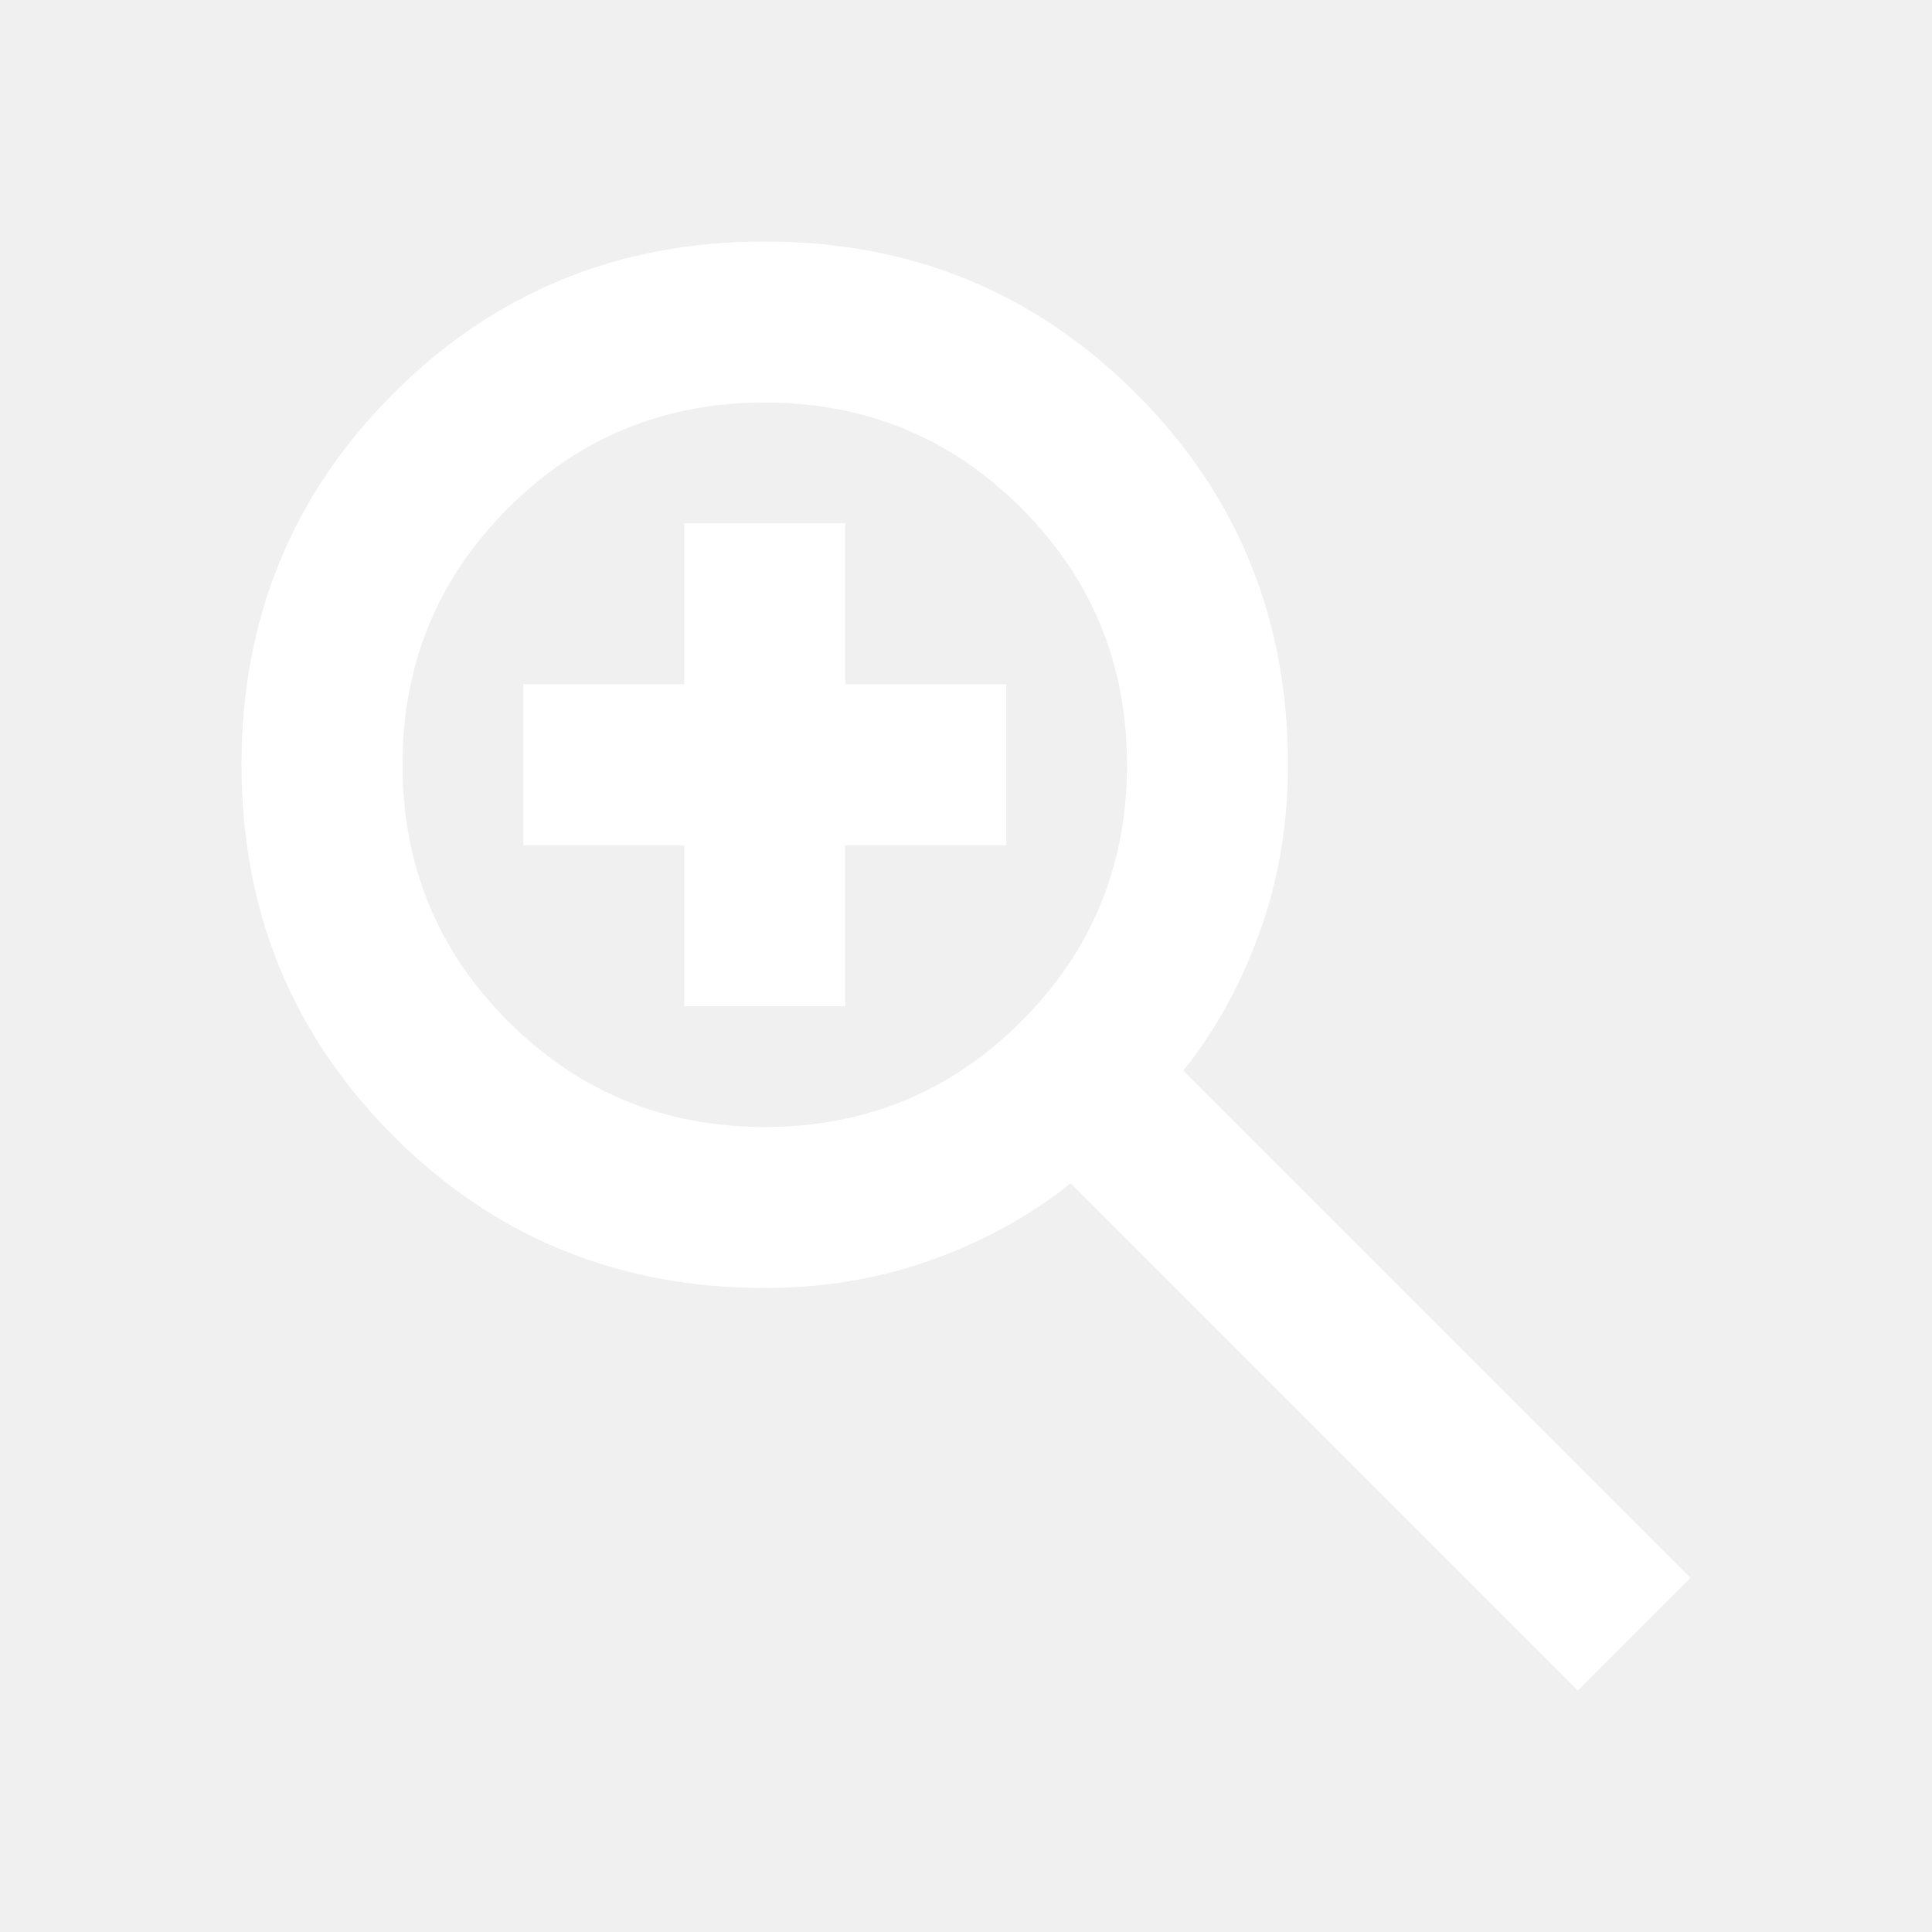
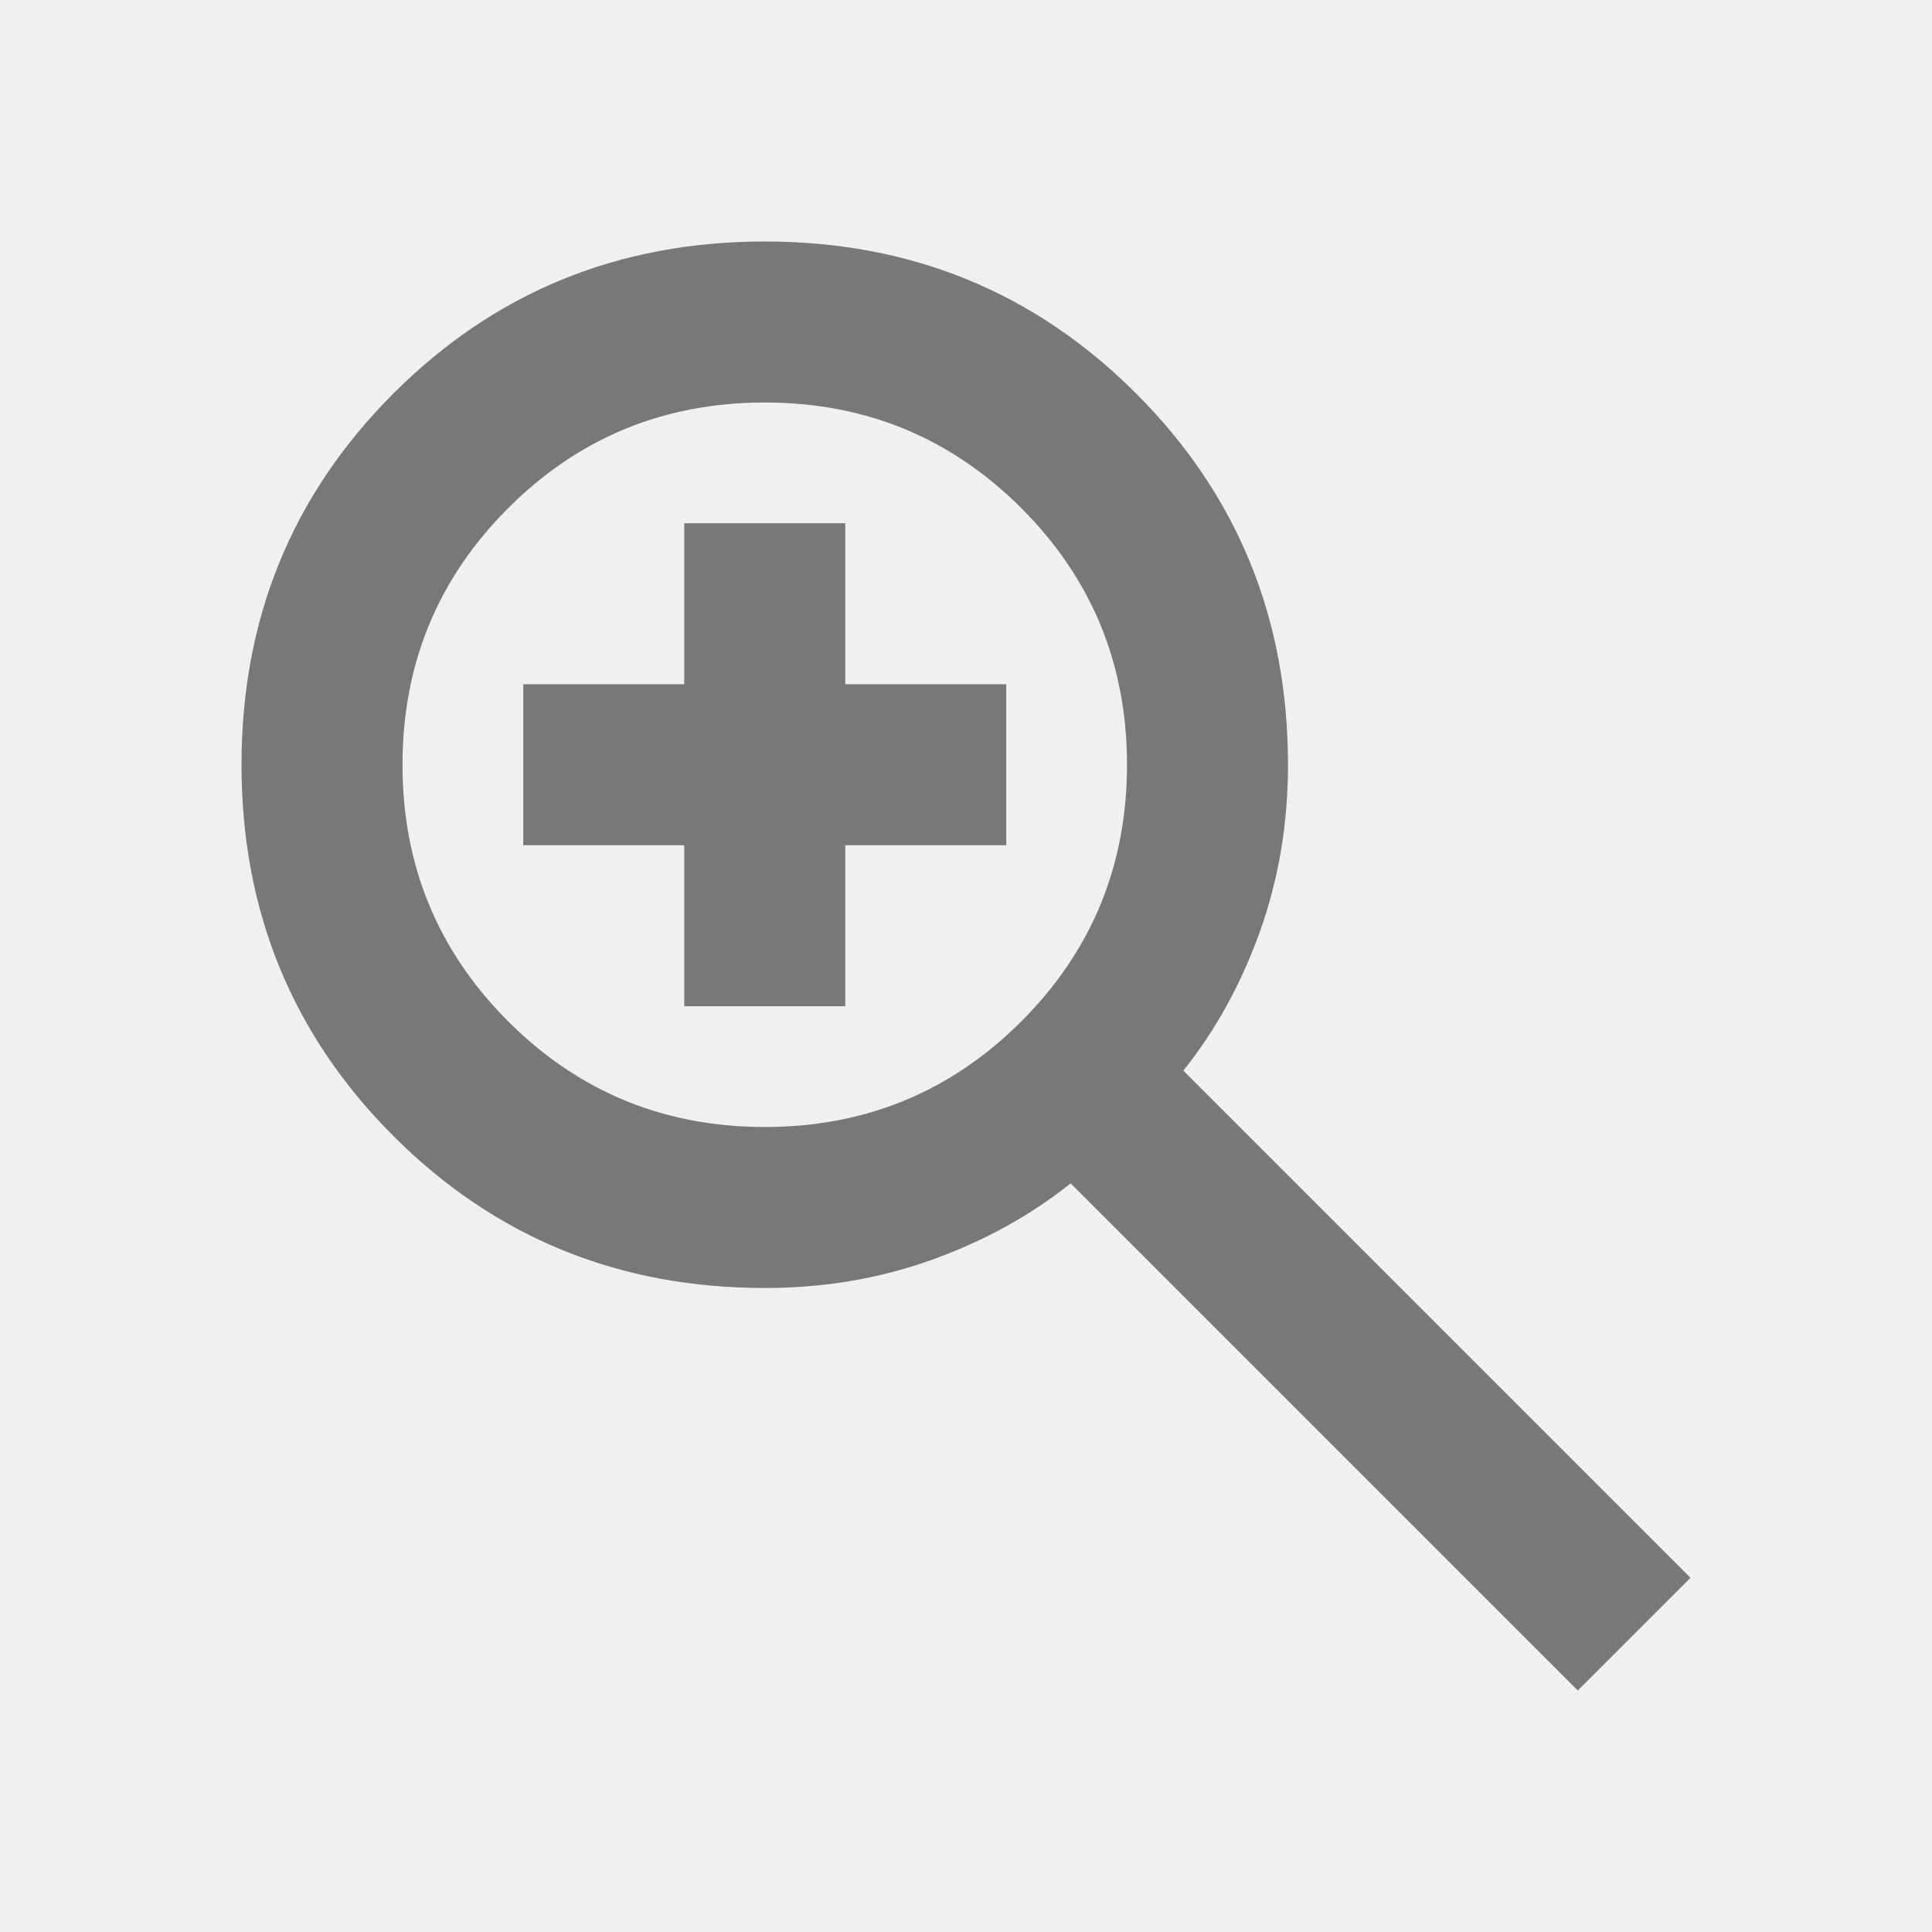
<svg xmlns="http://www.w3.org/2000/svg" height="24" viewBox="0 -960 960 960" width="24" version="1.1" id="svg4">
  <defs id="defs8" />
-   <path d="M784-120 532-372q-30 24-69 38t-83 14q-109 0-184.5-75.5T120-580q0-109 75.5-184.5T380-840q109 0 184.5 75.5T640-580q0 44-14 83t-38 69l252 252-56 56ZM380-400q75 0 127.5-52.5T560-580q0-75-52.5-127.5T380-760q-75 0-127.5 52.5T200-580q0 75 52.5 127.5T380-400Zm-40-60v-80h-80v-80h80v-80h80v80h80v80h-80v80h-80Z" id="path2" style="fill:#fff" />
+   <path d="M784-120 532-372q-30 24-69 38t-83 14q-109 0-184.5-75.5T120-580q0-109 75.5-184.5T380-840q109 0 184.5 75.5T640-580q0 44-14 83t-38 69l252 252-56 56ZM380-400q75 0 127.5-52.5T560-580q0-75-52.5-127.5T380-760q-75 0-127.5 52.5T200-580q0 75 52.5 127.5T380-400Zm-40-60v-80h-80v-80h80v-80h80v80h80v80h-80v80h-80Z" id="path2" style="fill:#00000080" />
</svg>
